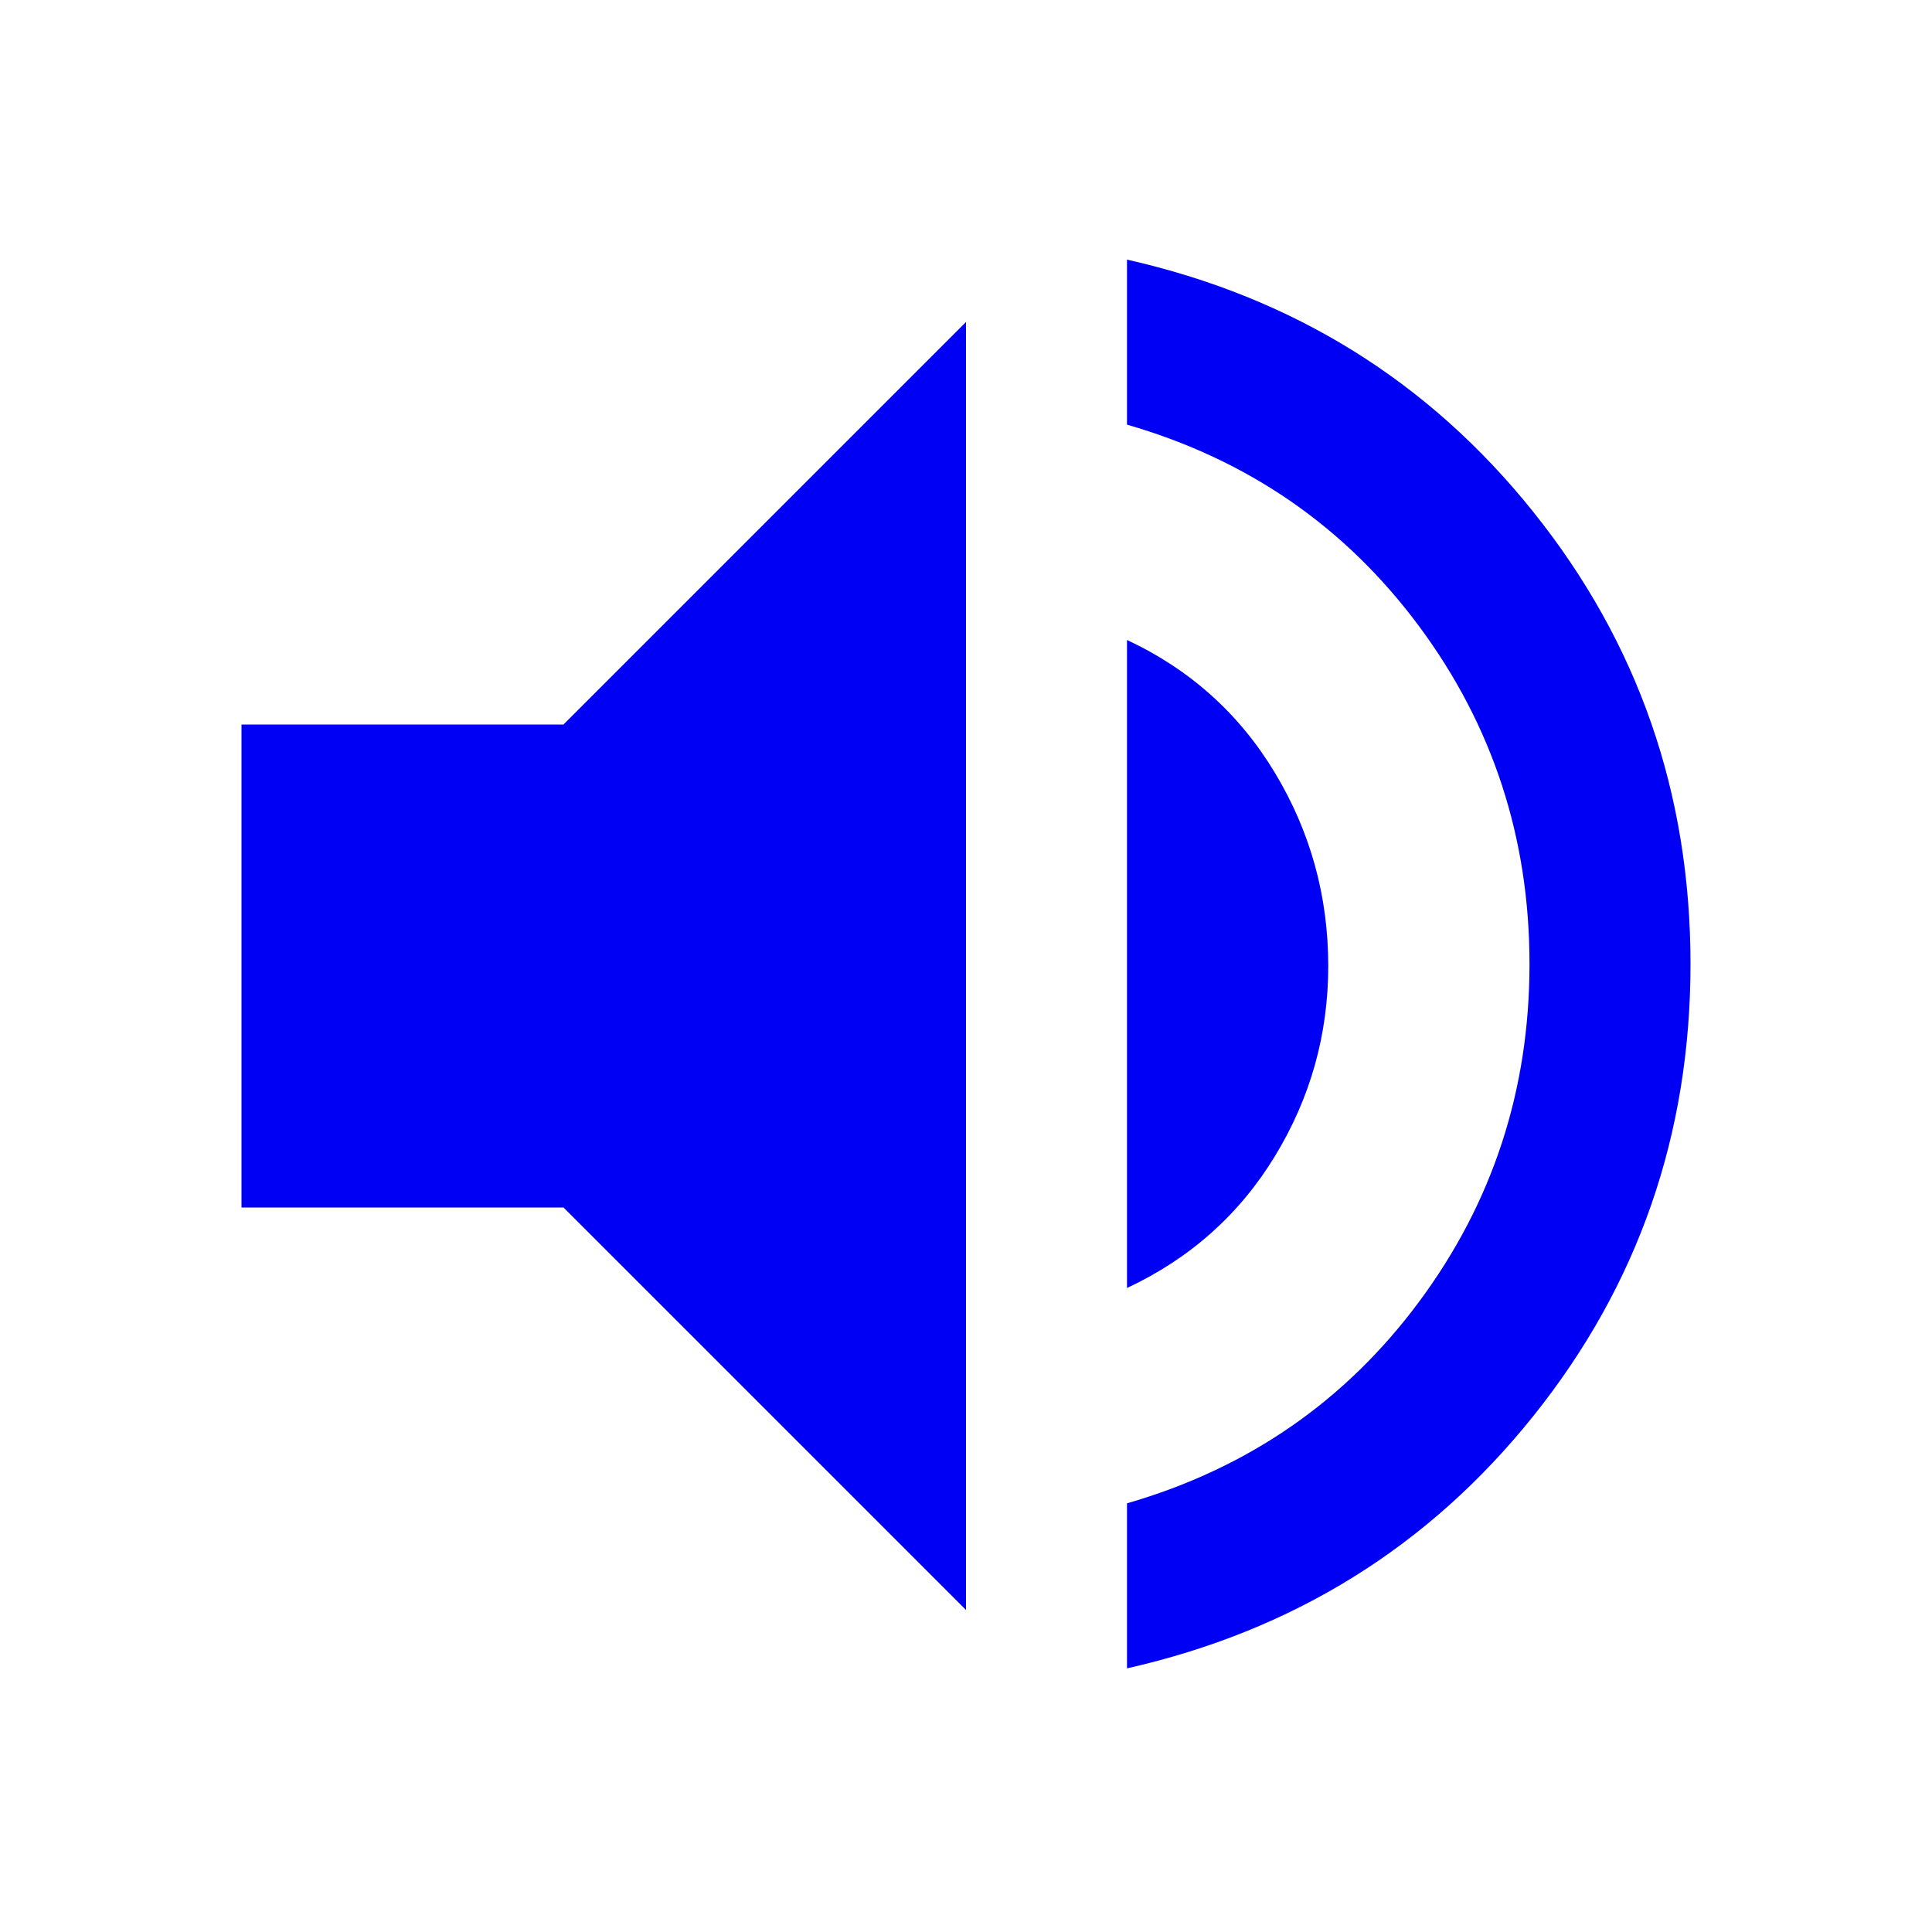
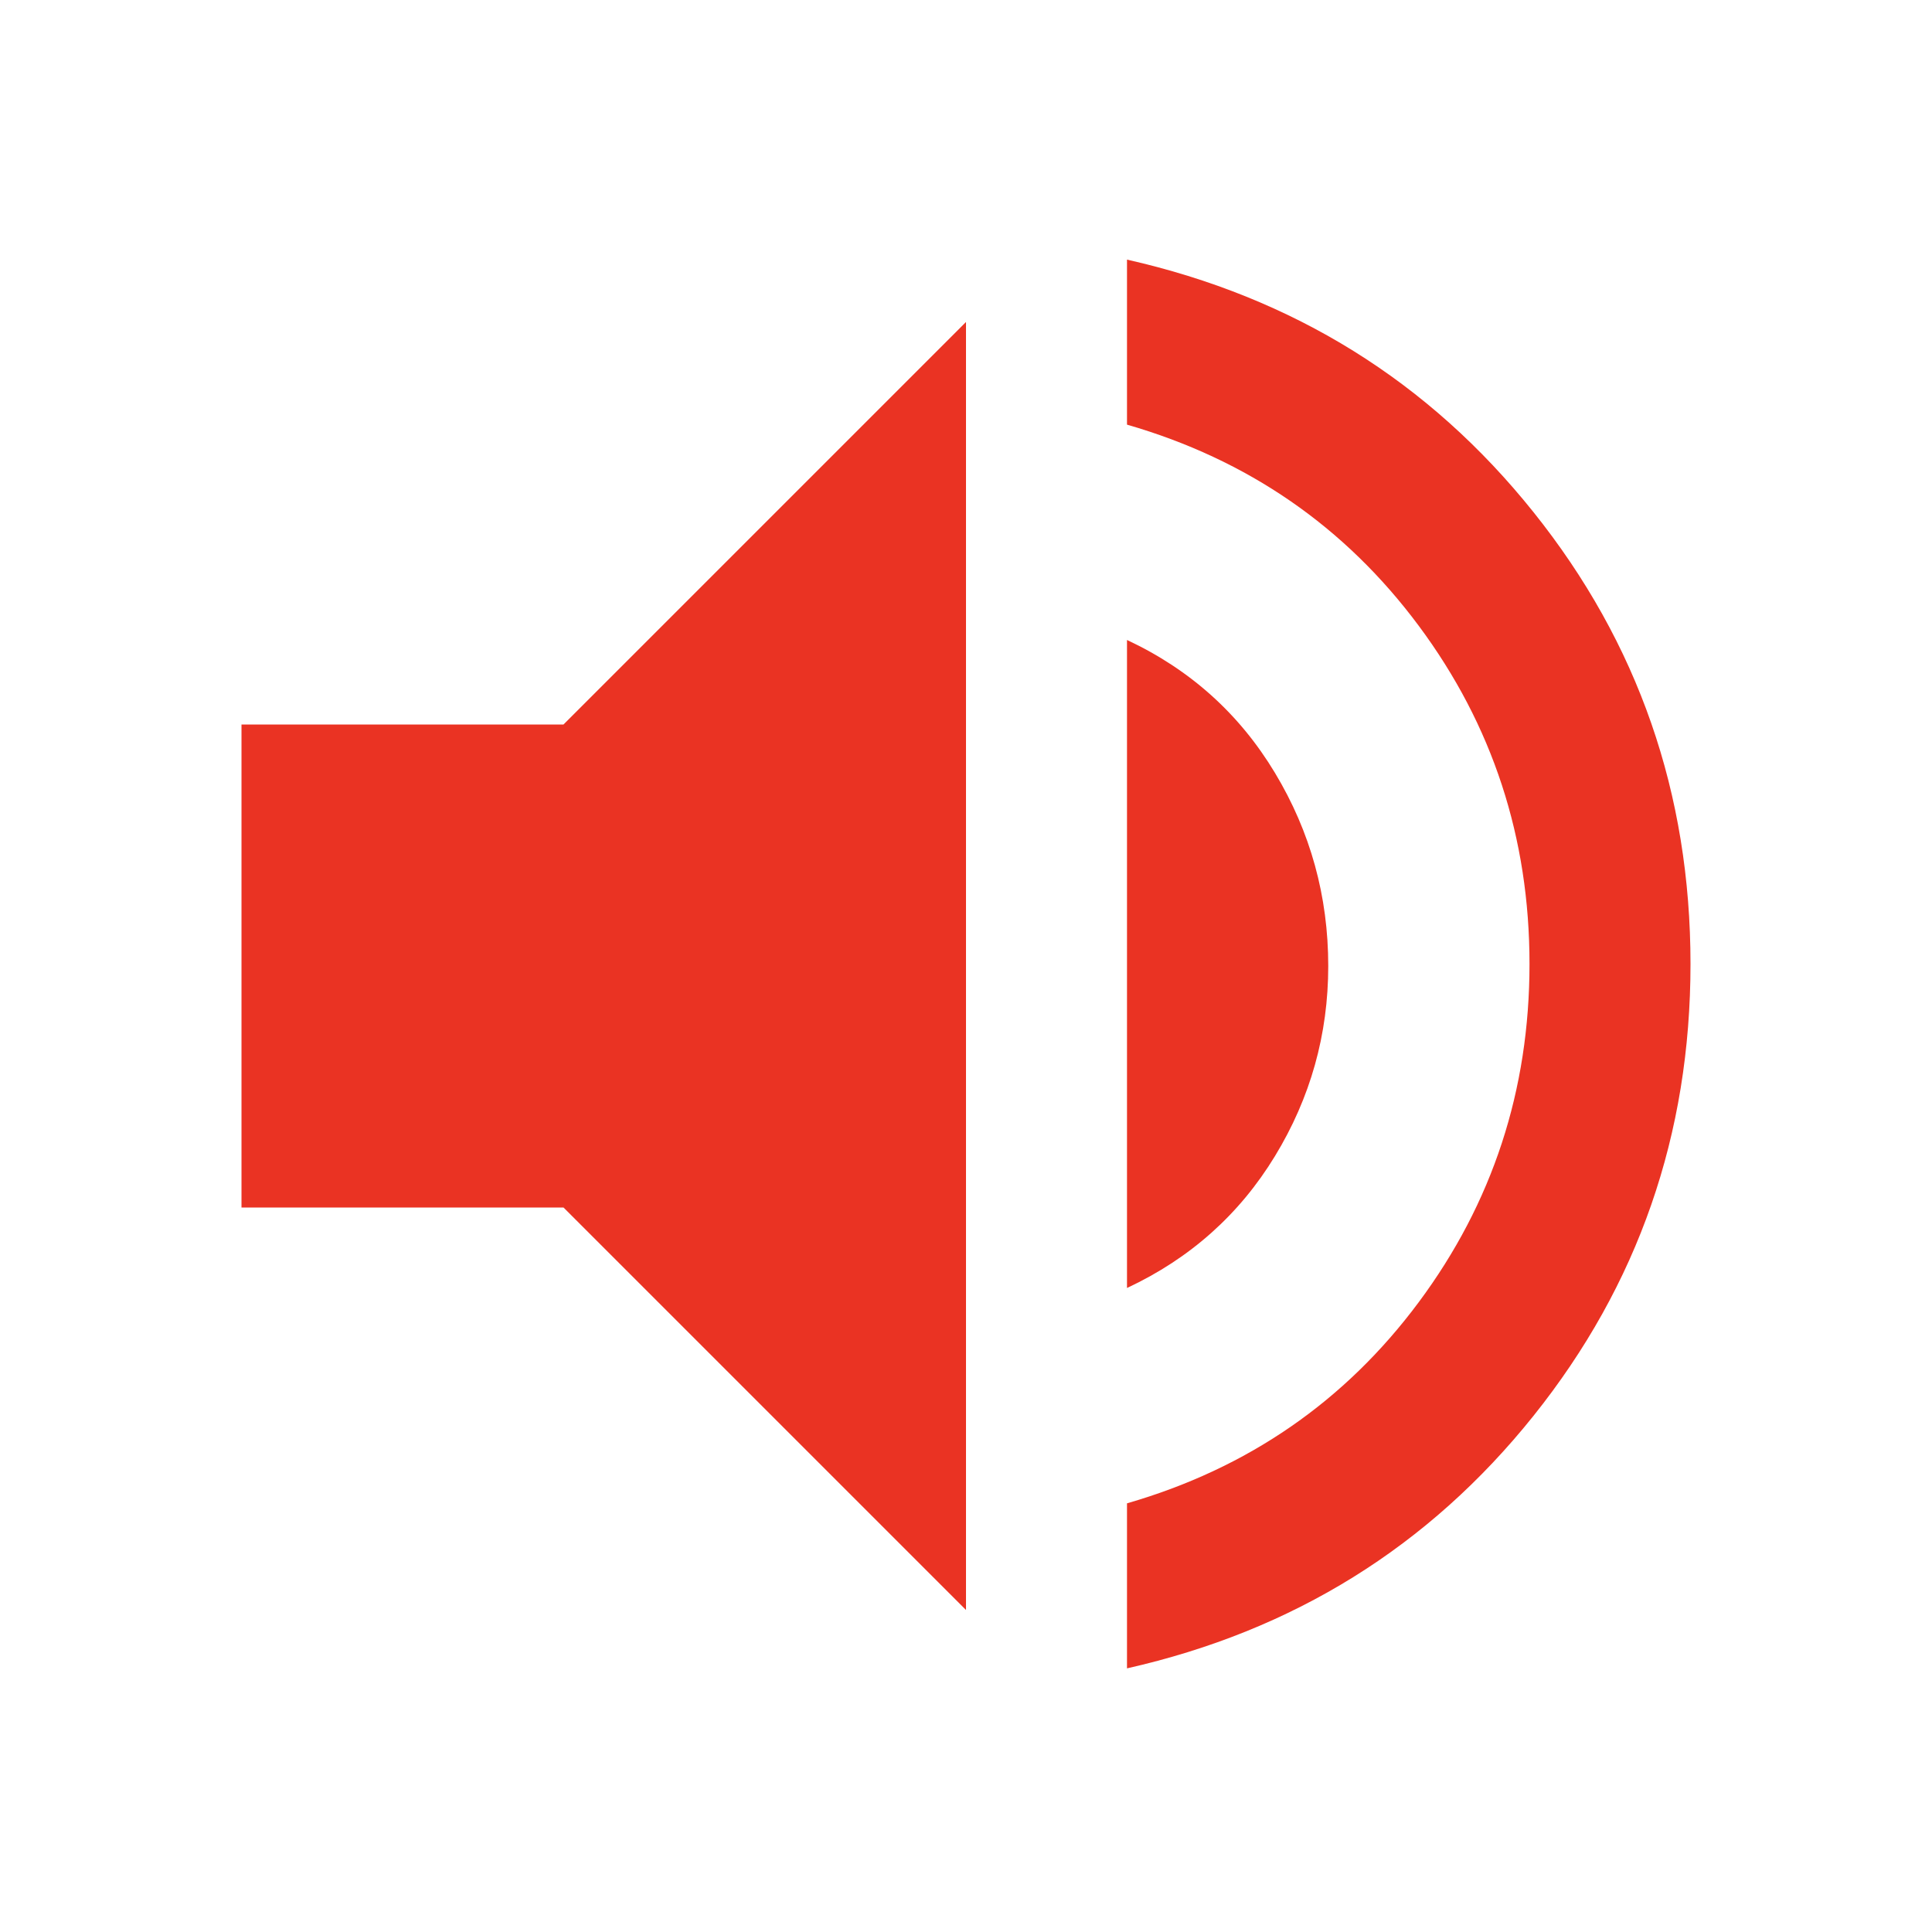
- <svg xmlns="http://www.w3.org/2000/svg" height="24px" viewBox="0 -960 960 960" width="24px" fill="#0000F5">
+ <svg xmlns="http://www.w3.org/2000/svg" height="24px" viewBox="0 -960 960 960" width="24px" fill="#EA3323">
  <path d="M560-131v-82q90-26 145-100t55-168q0-94-55-168T560-749v-82q124 28 202 125.5T840-481q0 127-78 224.5T560-131ZM120-360v-240h160l200-200v640L280-360H120Zm440 40v-322q47 22 73.5 66t26.5 96q0 51-26.5 94.5T560-320Z" />
</svg>
